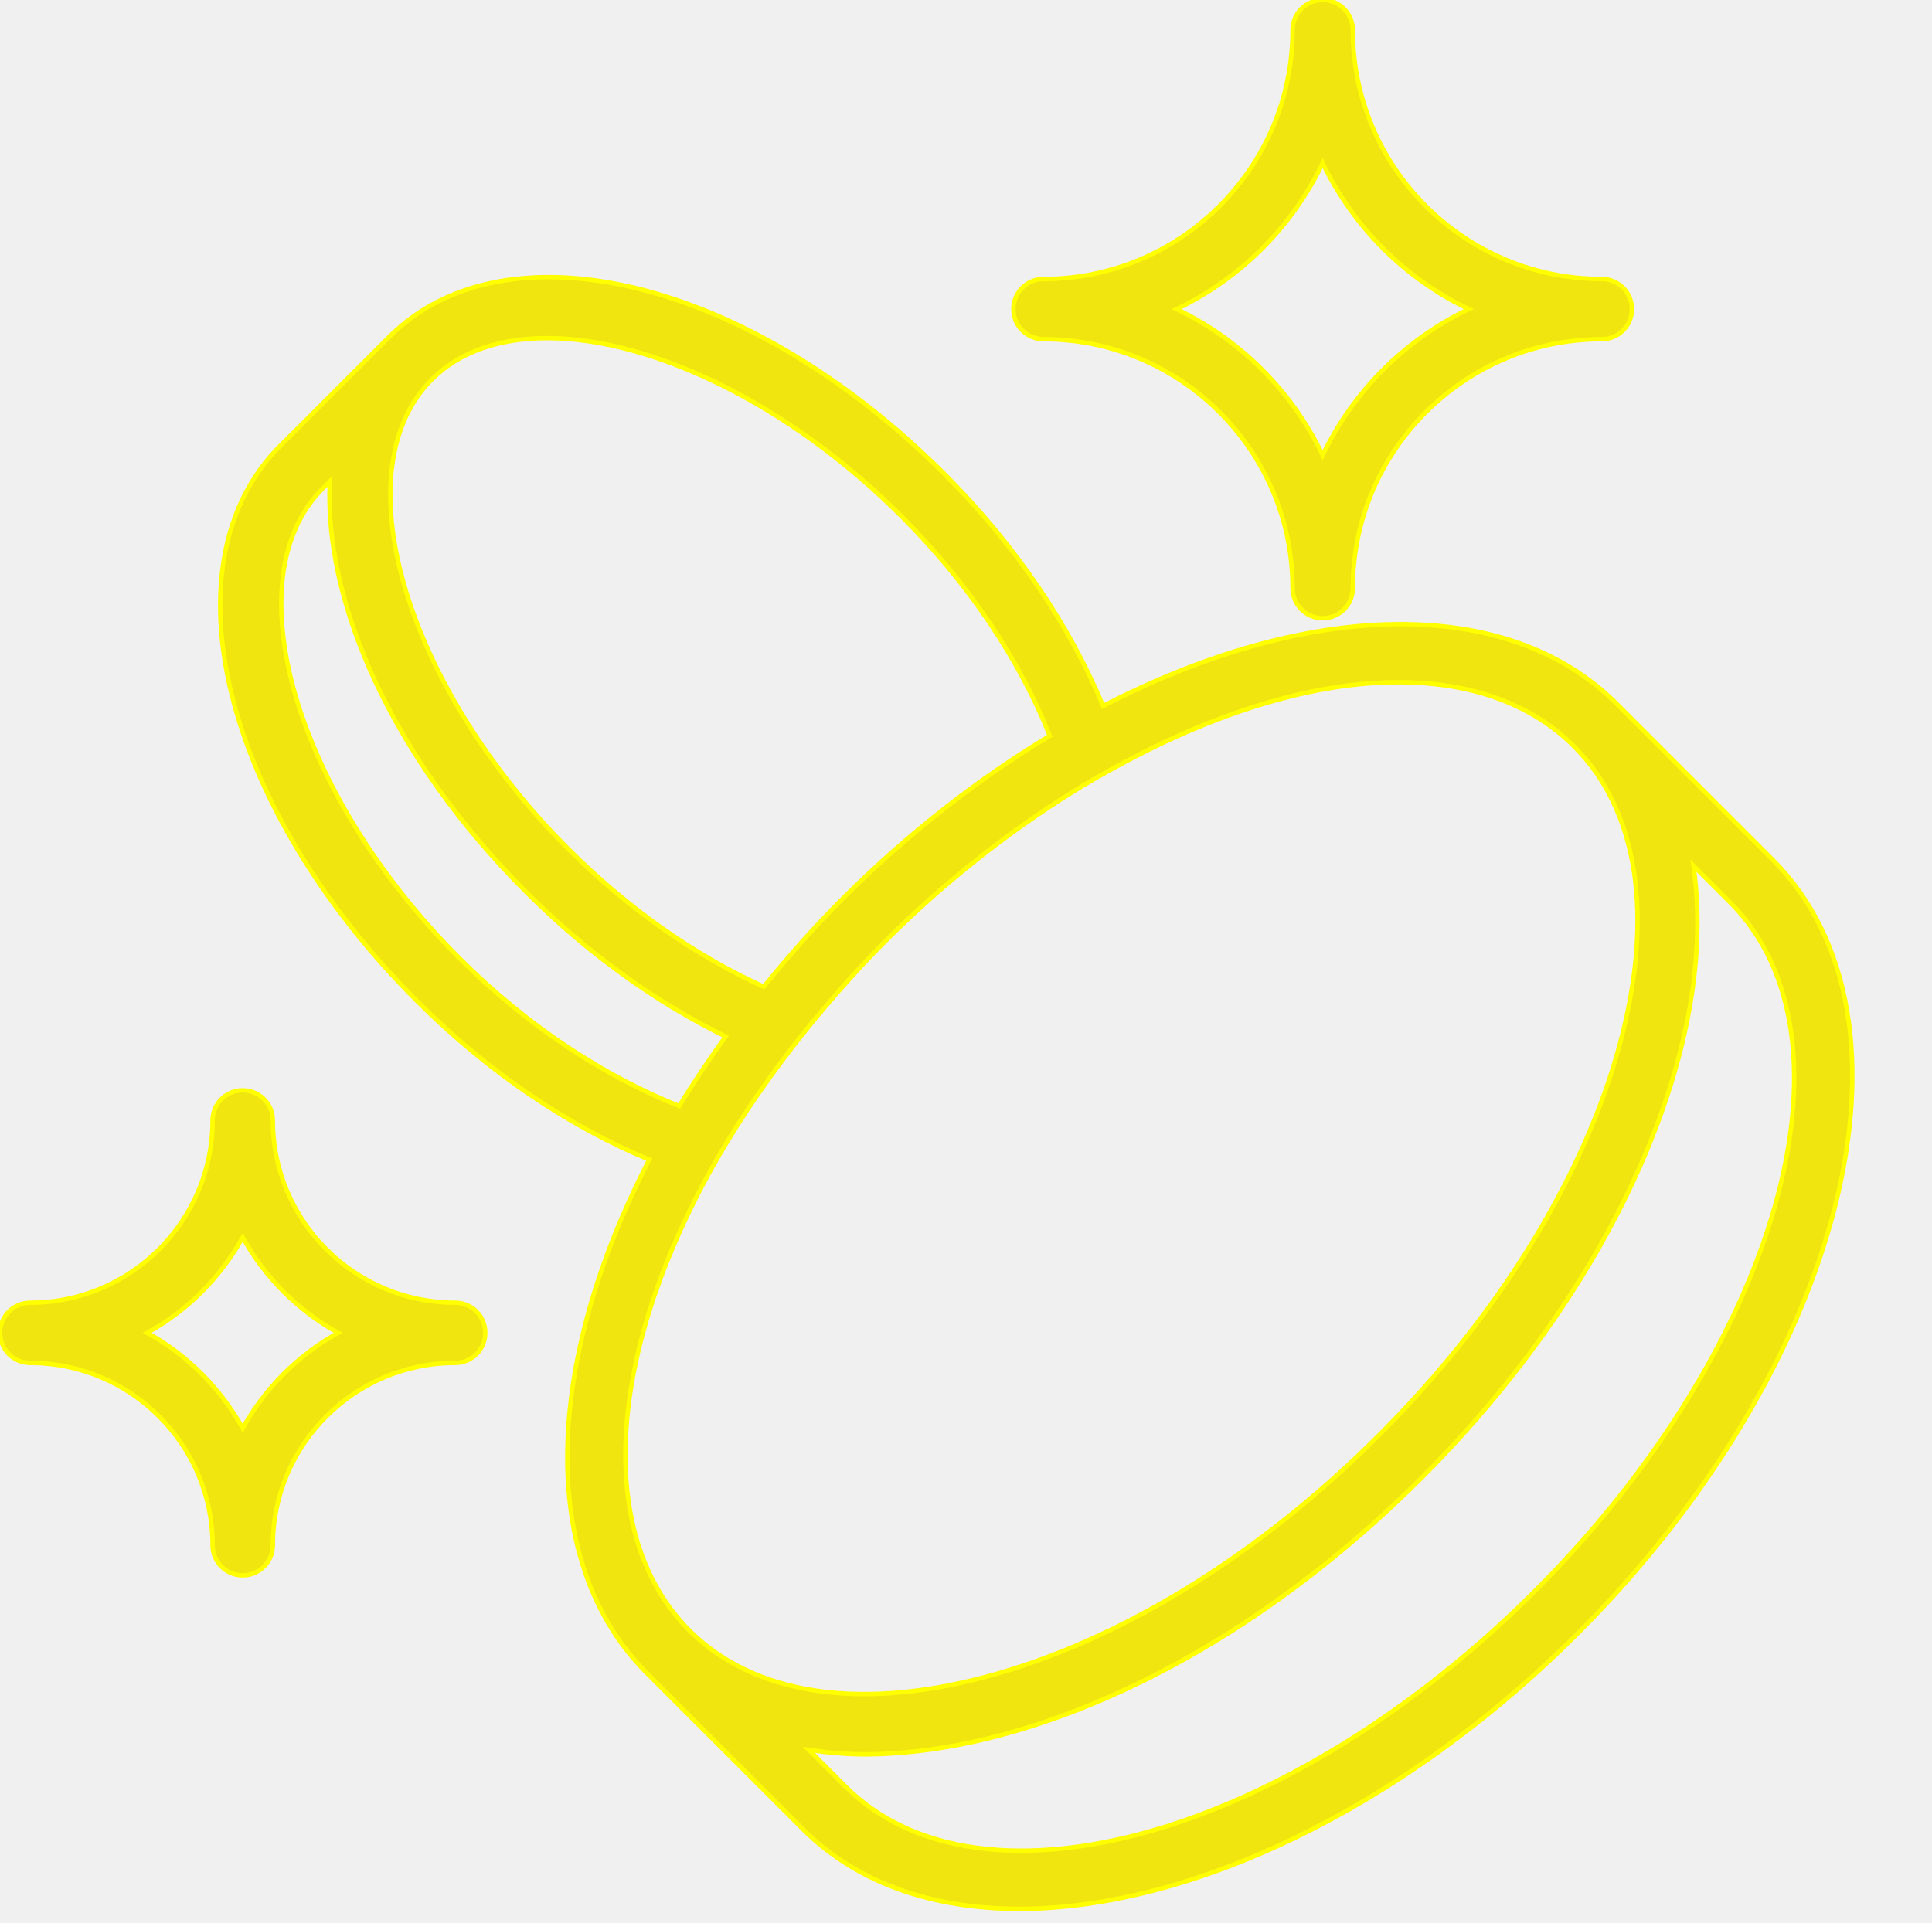
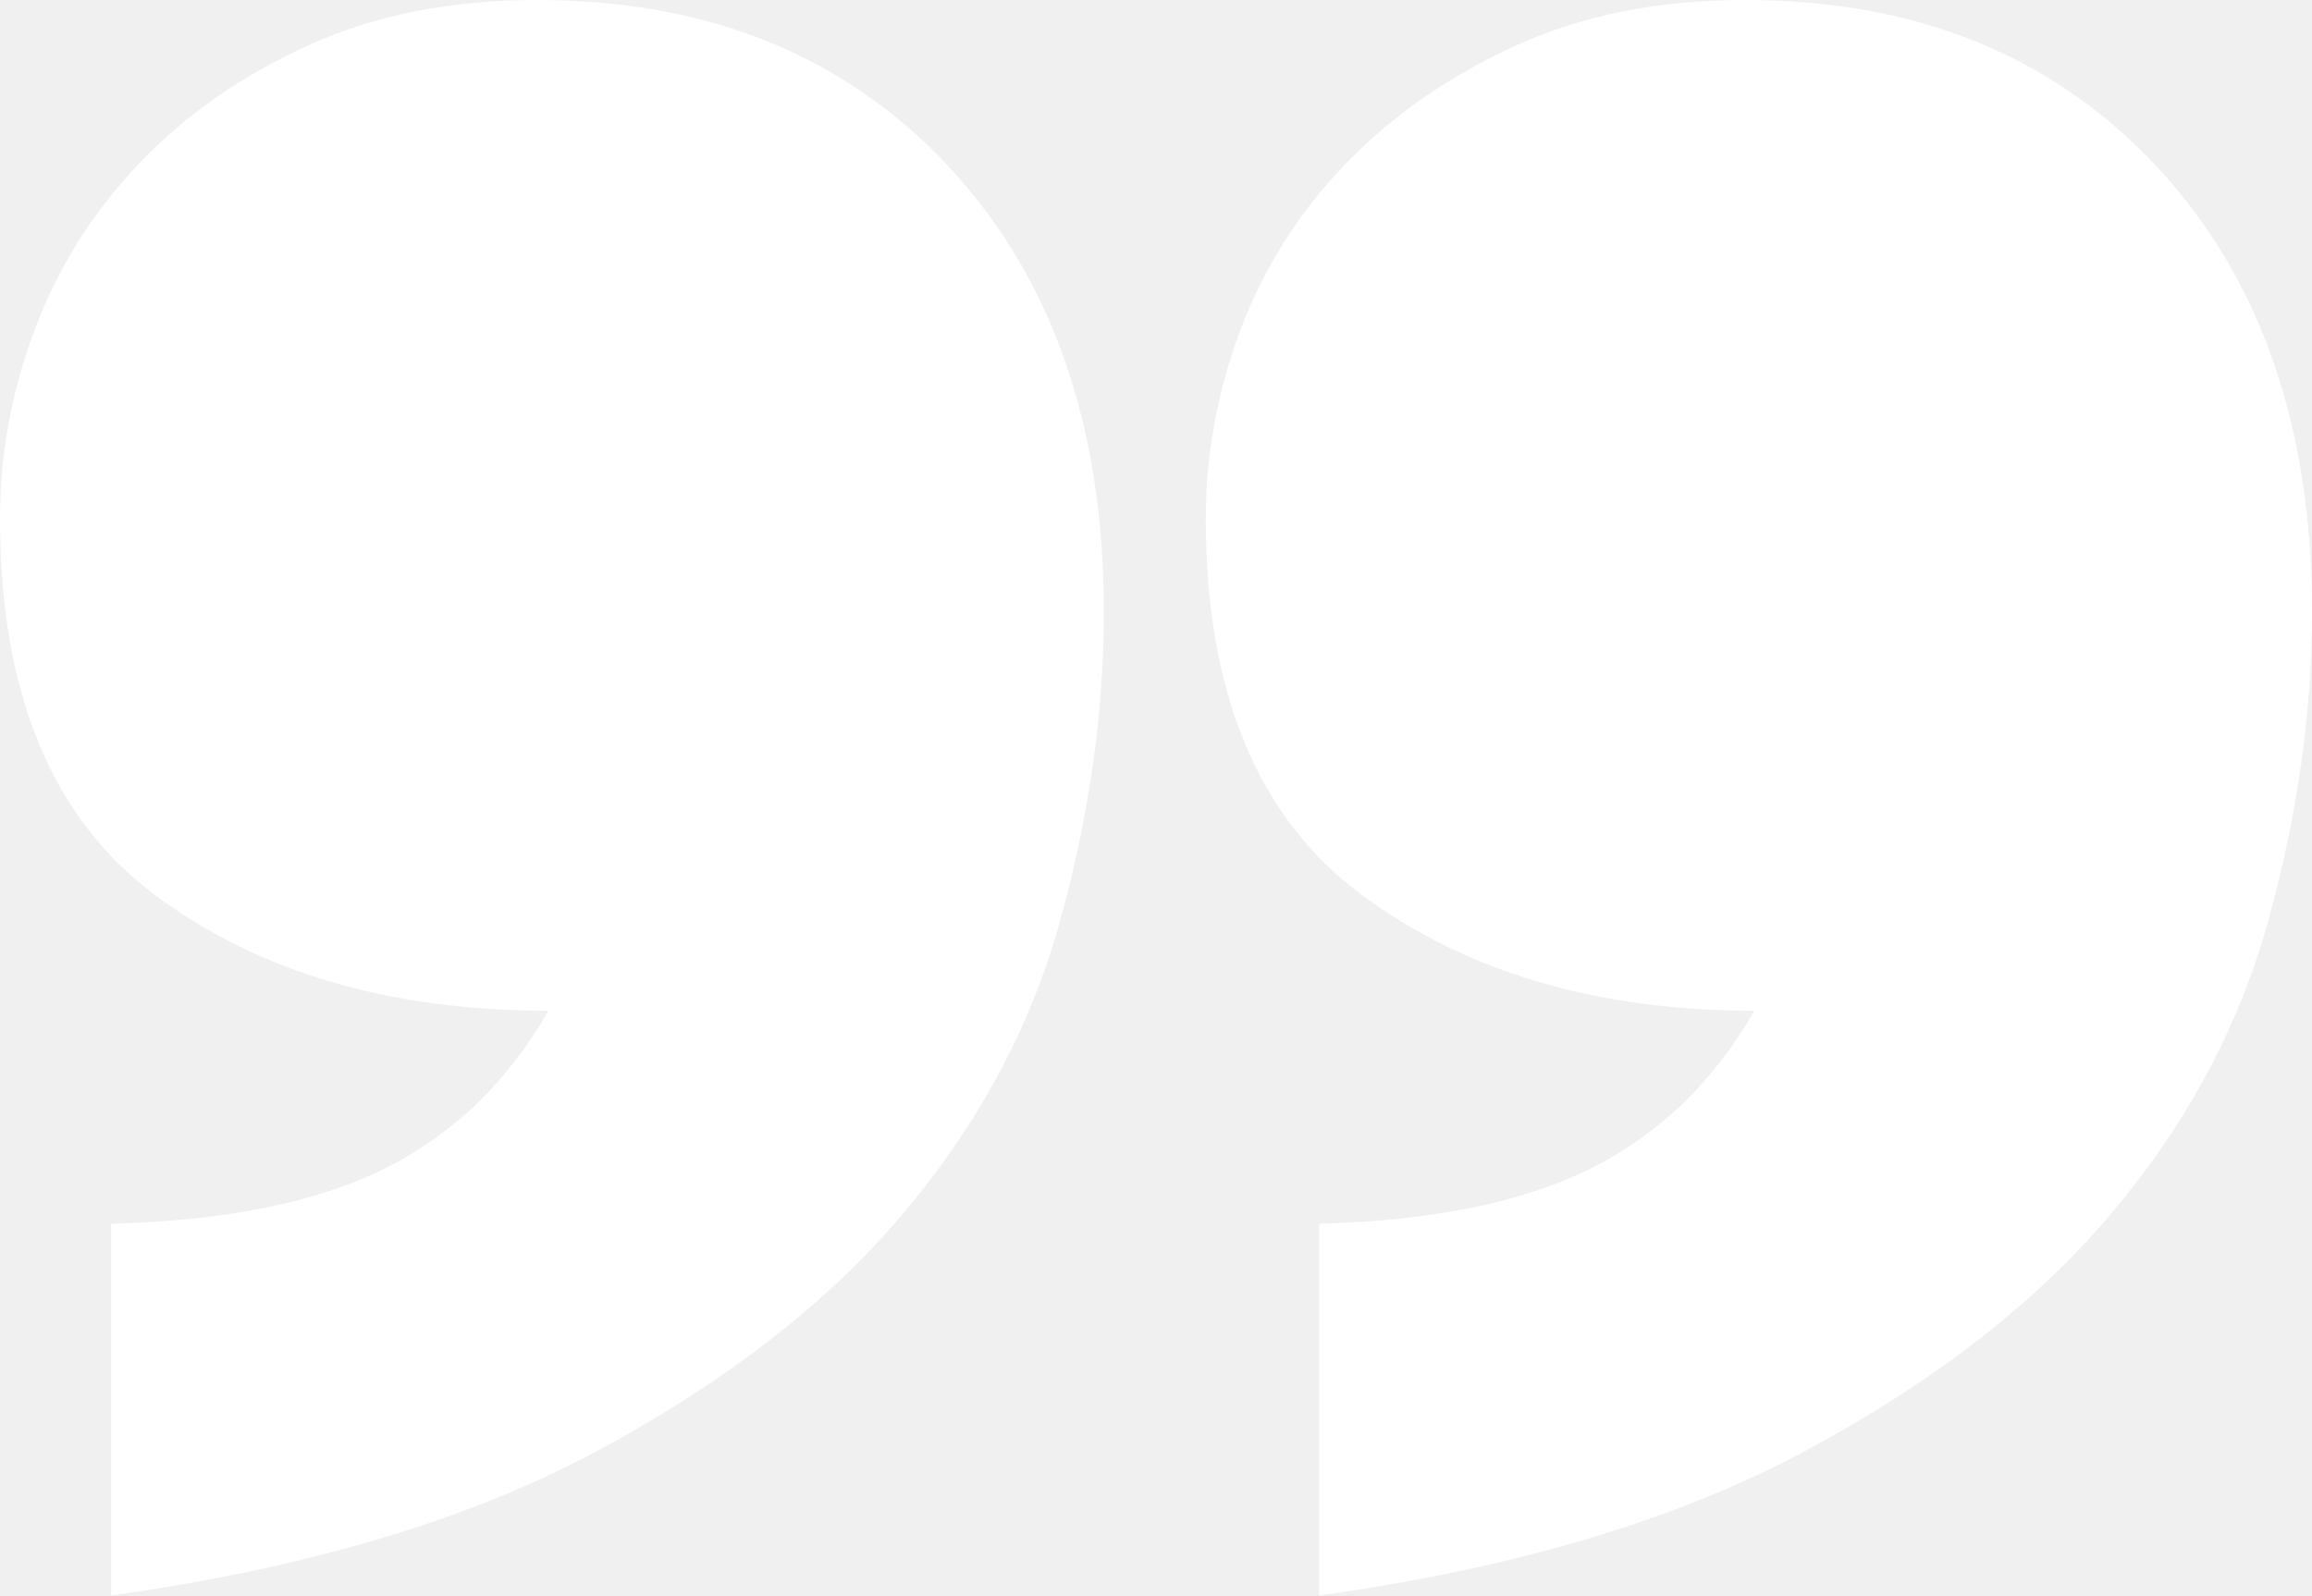
- <svg xmlns="http://www.w3.org/2000/svg" width="442" height="440" viewBox="44.1 37.6 442 440" overflow="hidden">
-   <style>
- .MsftOfcResponsive_Stroke_ffff00 {
-  stroke:#FFFF00; 
- }
- </style>
-   <g id="change1_1" fill="#F1E510">
-     <path d="M346.699 74.934C353.684 89.516 365.52 101.355 380.102 108.336 365.52 115.316 353.684 127.152 346.699 141.734 339.719 127.152 327.883 115.316 313.293 108.336 327.883 101.355 339.719 89.516 346.699 74.934ZM282.84 115.23C314.25 115.23 339.809 140.781 339.809 172.188 339.809 176 342.891 179.082 346.699 179.082 350.512 179.082 353.594 176 353.594 172.188 353.594 140.781 379.145 115.23 410.555 115.23 414.363 115.23 417.449 112.145 417.449 108.336 417.449 104.523 414.363 101.441 410.555 101.441 379.145 101.441 353.594 75.891 353.594 44.48 353.594 40.672 350.512 37.59 346.699 37.59 342.891 37.59 339.809 40.672 339.809 44.48 339.809 75.891 314.25 101.441 282.84 101.441 279.031 101.441 275.945 104.523 275.945 108.336 275.945 112.145 279.031 115.23 282.84 115.23" class="MsftOfcResponsive_Stroke_ffff00" stroke="#FFFF00" stroke-width="1" />
-     <path d="M99.625 364.434C94.555 355.266 86.961 347.668 77.789 342.598 86.961 337.531 94.555 329.934 99.625 320.766 104.695 329.934 112.289 337.531 121.457 342.598 112.289 347.668 104.695 355.266 99.625 364.434ZM148.234 335.703C125.234 335.703 106.52 316.996 106.52 293.996 106.52 290.184 103.434 287.102 99.625 287.102 95.812 287.102 92.731 290.184 92.731 293.996 92.731 316.996 74.012 335.703 51.016 335.703 47.203 335.703 44.121 338.789 44.121 342.598 44.121 346.41 47.203 349.492 51.016 349.492 74.012 349.492 92.731 368.211 92.731 391.211 92.731 395.02 95.812 398.105 99.625 398.105 103.434 398.105 106.52 395.02 106.52 391.211 106.52 368.211 125.234 349.492 148.234 349.492 152.047 349.492 155.129 346.41 155.129 342.598 155.129 338.789 152.047 335.703 148.234 335.703" class="MsftOfcResponsive_Stroke_ffff00" stroke="#FFFF00" stroke-width="1" />
-     <path d="M395.203 401.738C339.41 457.52 268.676 477.562 237.531 446.418L229.156 438.043C233.227 438.629 237.387 439.059 241.773 439.059 251.574 439.059 262.125 437.59 273.234 434.629 306.008 425.883 340.121 404.996 369.289 375.824 398.461 346.66 419.348 312.543 428.094 279.77 432.379 263.707 433.418 248.883 431.535 235.723L439.883 244.066C471.031 275.219 450.988 345.953 395.203 401.738ZM205.426 307.688C207.656 303.523 210.133 299.359 212.754 295.195 215.879 290.238 219.328 285.309 222.98 280.406 225.93 276.453 229.043 272.543 232.328 268.664 236.801 263.383 241.469 258.156 246.547 253.082 259.992 239.637 274.316 228.387 288.734 219.309 292.902 216.688 297.062 214.336 301.227 212.102 323.34 200.238 345.184 193.719 363.988 193.719 380.258 193.719 394.262 198.445 404.219 208.402 418.801 222.984 422.543 247.07 414.77 276.207 406.641 306.68 387.023 338.594 359.539 366.074 332.059 393.559 300.145 413.18 269.672 421.305 240.531 429.082 216.449 425.324 201.867 410.754 180.379 389.266 183.266 348.945 205.426 307.688ZM149.191 256.859C111.594 219.258 97.269 170.055 117.91 149.41L119.559 147.766C118.164 175.832 134.141 211.383 164.398 241.645 178.895 256.141 194.59 267.199 210.109 274.793 206.316 280.059 202.723 285.359 199.5 290.703 182.645 284.004 164.93 272.598 149.191 256.859ZM142.875 124.445C149.305 118.016 158.504 114.98 169.262 114.98 193.039 114.98 224.434 129.832 250.32 155.719 265.801 171.199 277.383 188.668 284.27 205.973 267.945 215.805 251.816 228.309 236.797 243.332 230.301 249.828 224.375 256.562 218.824 263.398 203.371 256.383 187.965 245.711 174.148 231.895 136.555 194.297 122.234 145.09 142.875 124.445ZM449.629 234.316 413.969 198.652C388.645 173.34 342.672 175.242 296.469 199.152 289.023 181.242 276.91 162.812 260.07 145.973 215.723 101.617 159.957 87.875 133.125 114.699L108.16 139.664C81.34 166.484 95.082 222.246 139.441 266.605 156.285 283.449 174.719 295.543 192.633 302.98 168.703 349.188 166.785 395.176 192.117 420.504L227.781 456.168C240.148 468.535 257.426 474.41 277.266 474.41 316.02 474.41 364.496 451.945 404.953 411.488 466.117 350.32 486.16 270.844 449.629 234.316" class="MsftOfcResponsive_Stroke_ffff00" stroke="#FFFF00" stroke-width="1" />
+ <svg xmlns="http://www.w3.org/2000/svg" contentScriptType="text/ecmascript" zoomAndPan="magnify" contentStyleType="text/css" id="Layer_1" enable-background="new 0 0 100 69.016" version="1.1" xml:space="preserve" width="100px" fill="#000000" preserveAspectRatio="xMidYMid meet" viewBox="0 0 100 69.016" height="69.016px" x="0px" y="0px">
+   <g id="change1">
+     <path fill="#ffffff" d="M4.803,52.938c4.968-0.131,8.921-0.93,11.864-2.401c2.94-1.474,5.293-3.741,7.055-6.814   c-6.86,0-12.53-1.664-17.006-4.998C2.24,35.392,0,29.968,0,22.449c0-2.81,0.504-5.558,1.519-8.234   C2.532,11.533,4.033,9.15,6.03,7.057c1.995-2.092,4.428-3.787,7.303-5.098C16.209,0.653,19.51,0,23.233,0   c7.382,0,13.315,2.401,17.797,7.206c4.474,4.804,6.714,11.221,6.714,19.264c0,4.379-0.638,8.857-1.91,13.431   c-1.272,4.576-3.55,8.791-6.816,12.647c-3.268,3.854-7.68,7.27-13.234,10.24c-5.557,2.979-12.547,5.052-20.979,6.228V52.938H4.803z    M57.057,52.938c4.9-0.131,8.821-0.93,11.764-2.401c2.943-1.473,5.296-3.741,7.061-6.814c-6.799,0-12.449-1.664-16.962-4.998   c-4.512-3.331-6.767-8.758-6.767-16.274c0-2.808,0.506-5.556,1.521-8.235c1.014-2.679,2.532-5.068,4.557-7.157   c2.024-2.092,4.476-3.787,7.355-5.098C68.46,0.653,71.764,0,75.486,0c7.385,0,13.314,2.401,17.797,7.206   C97.76,12.01,100,18.427,100,26.47c0,4.379-0.639,8.857-1.913,13.431c-1.274,4.576-3.549,8.791-6.815,12.647   c-3.269,3.854-7.683,7.27-13.236,10.24c-5.555,2.979-12.545,5.052-20.979,6.228V52.938L57.057,52.938z" />
  </g>
</svg>
